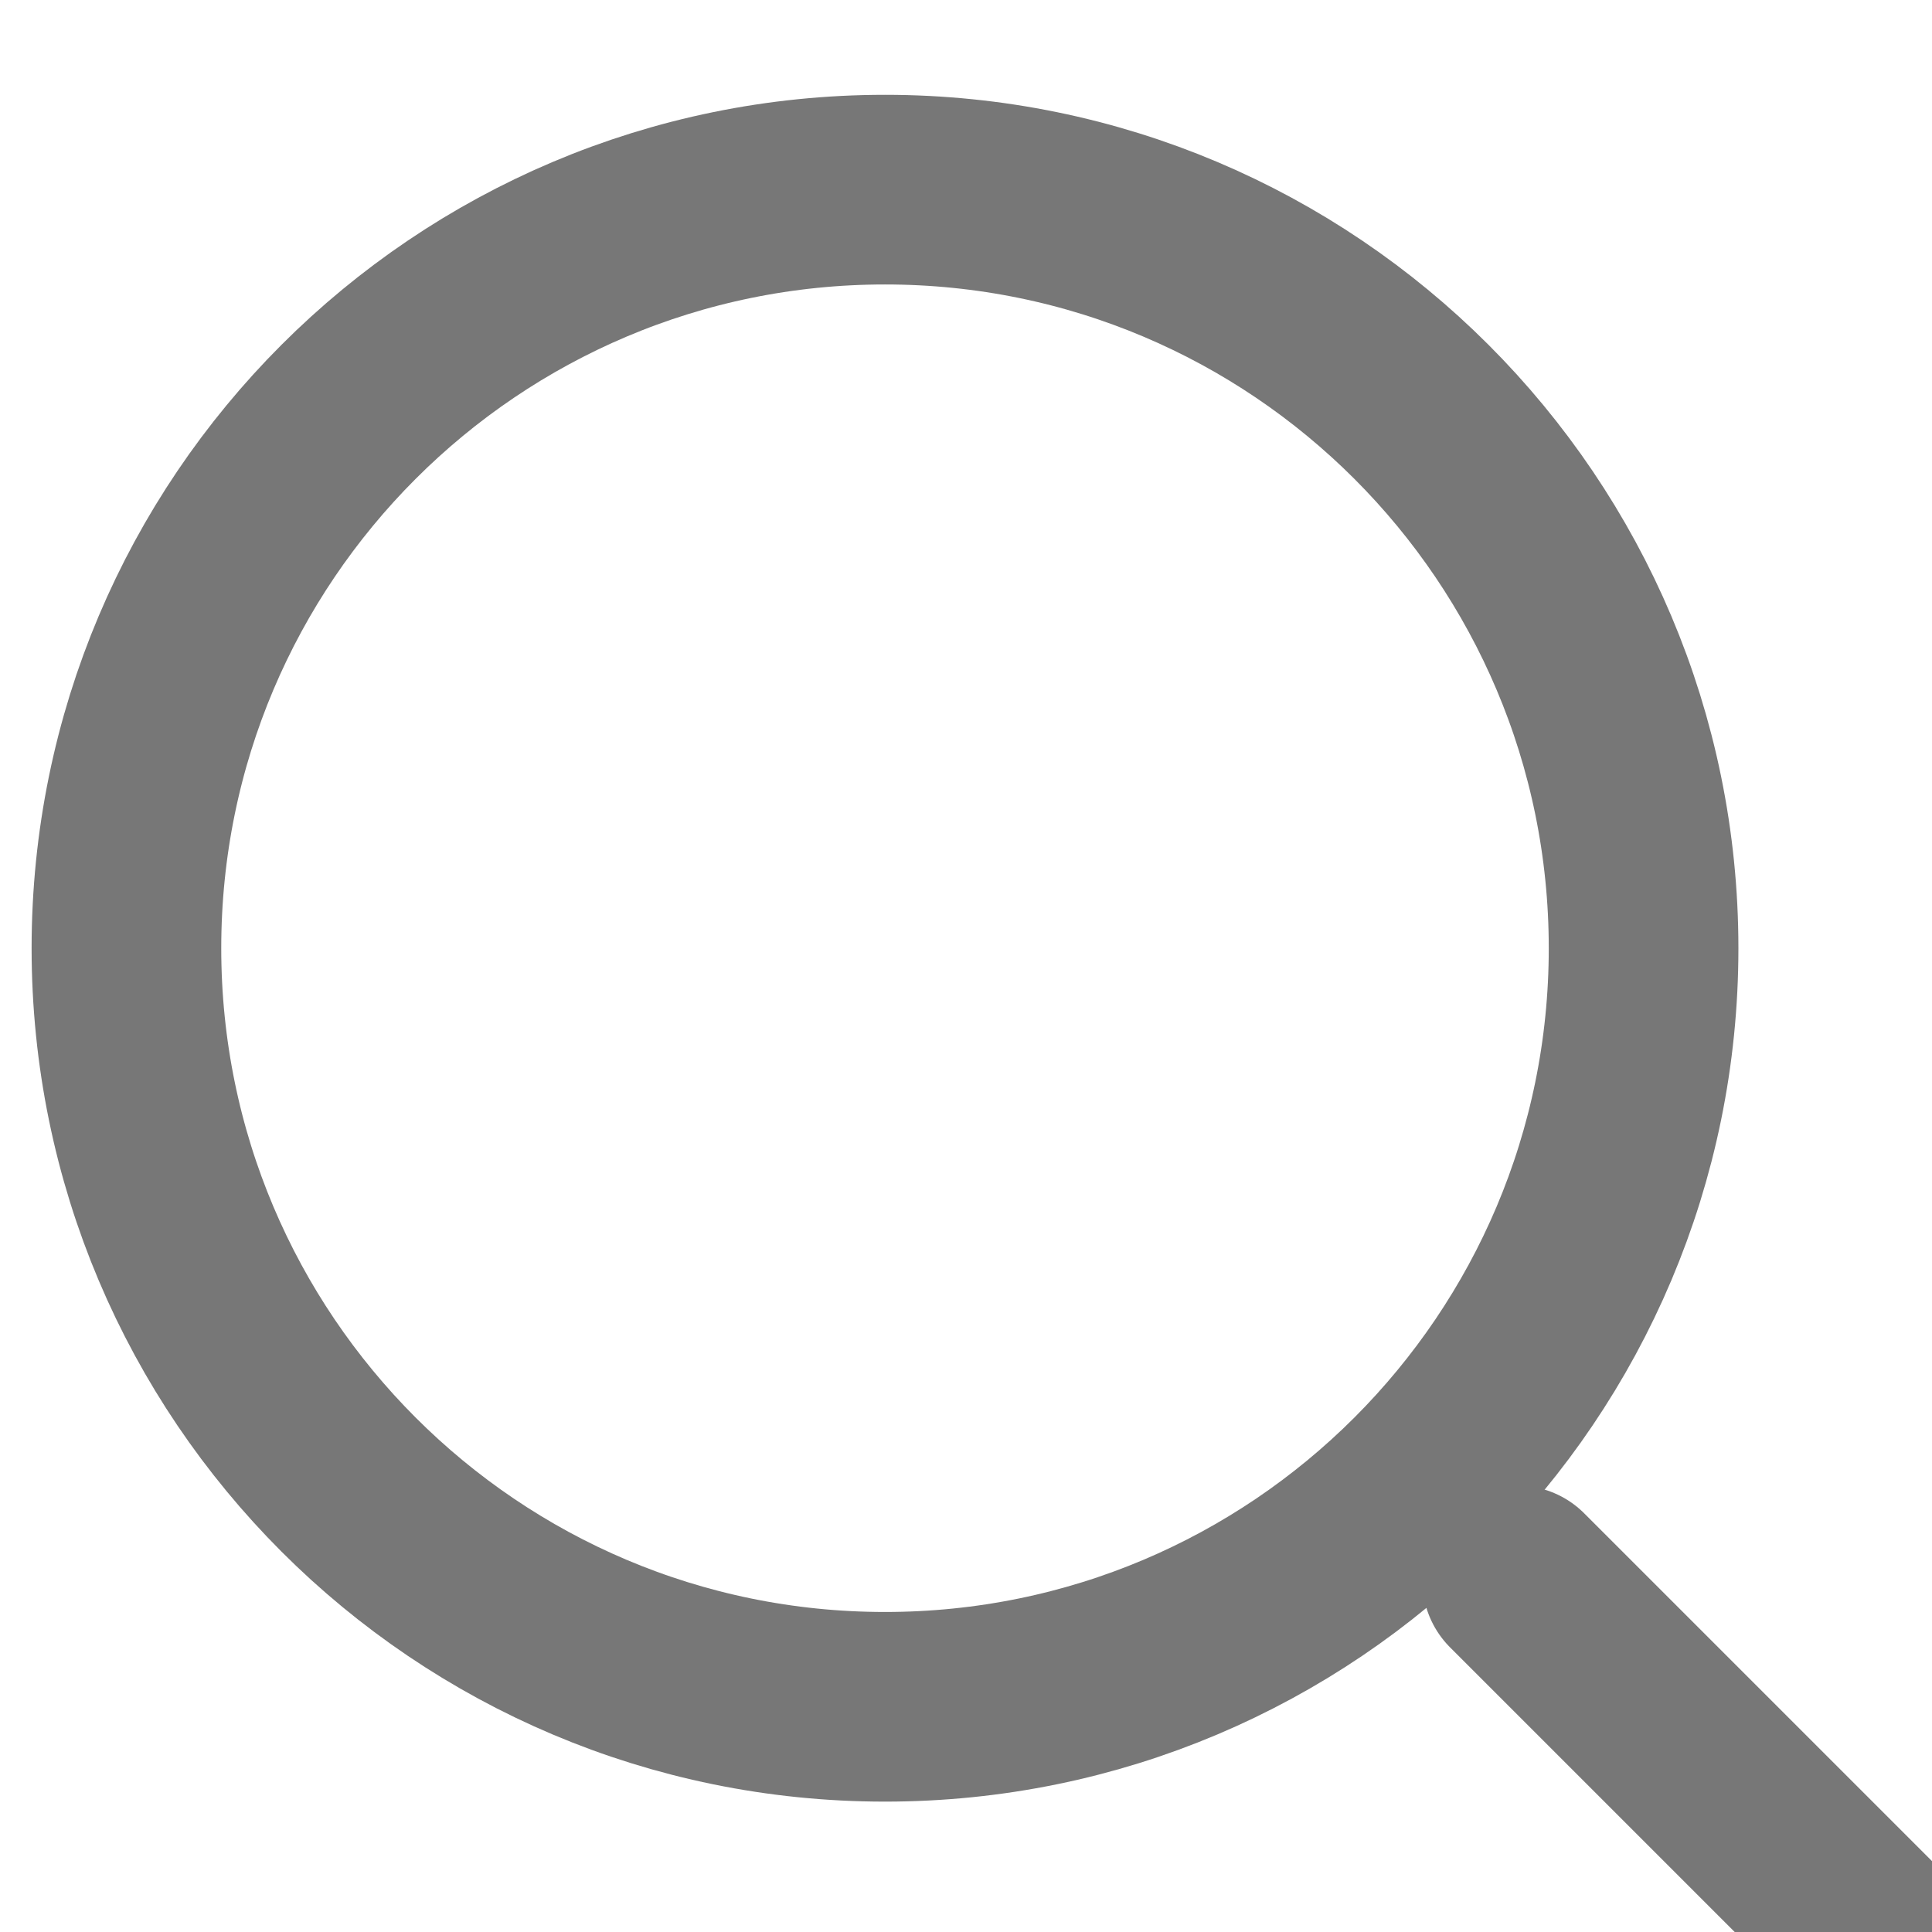
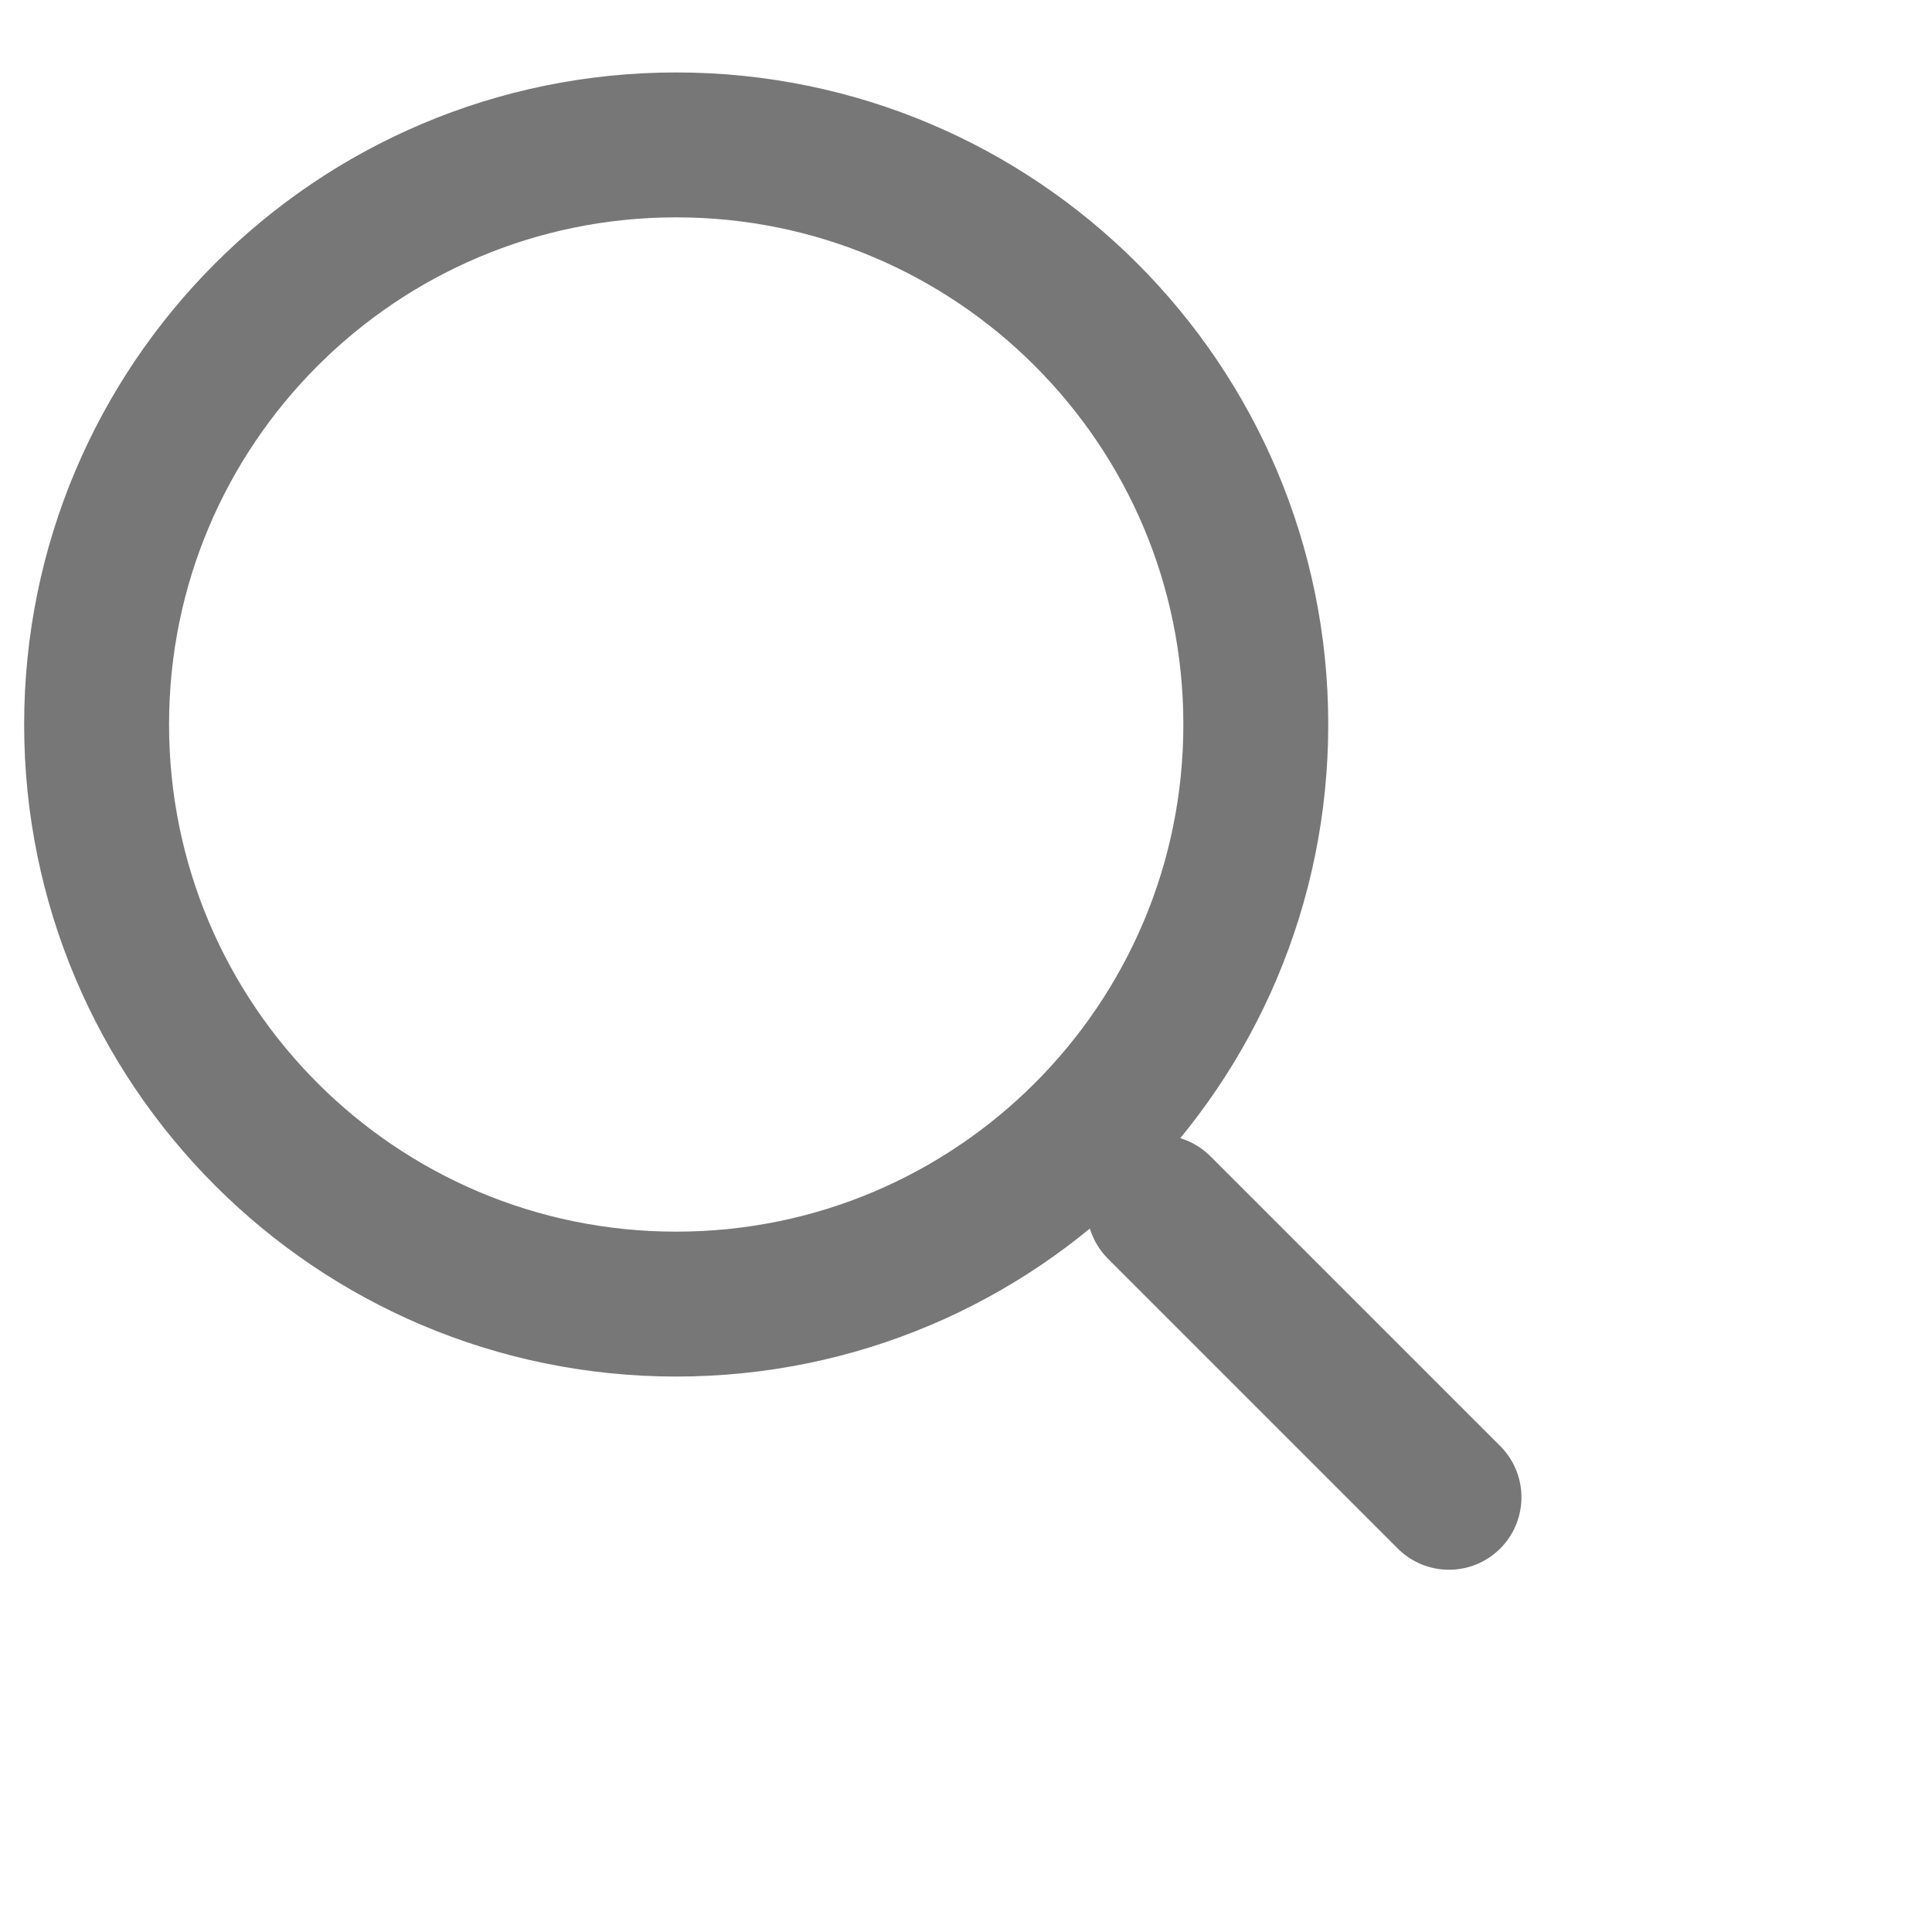
- <svg xmlns="http://www.w3.org/2000/svg" width="current" height="current" viewBox="0 0 current current" fill="none">
+ <svg xmlns="http://www.w3.org/2000/svg" width="current" height="current" viewBox="0 0 20 20" fill="none">
  <path d="M15 15.5L12 12.5" stroke="#777777" stroke-width="1.5" stroke-linecap="round" stroke-linejoin="round" />
  <path d="M7 13.5C10.314 13.5 13 10.814 13 7.5C13 4.186 10.314 1.5 7 1.5C3.686 1.5 1 4.186 1 7.5C1 10.814 3.686 13.5 7 13.5Z" stroke="#777777" stroke-width="1.5" stroke-linecap="round" stroke-linejoin="round" />
</svg>
